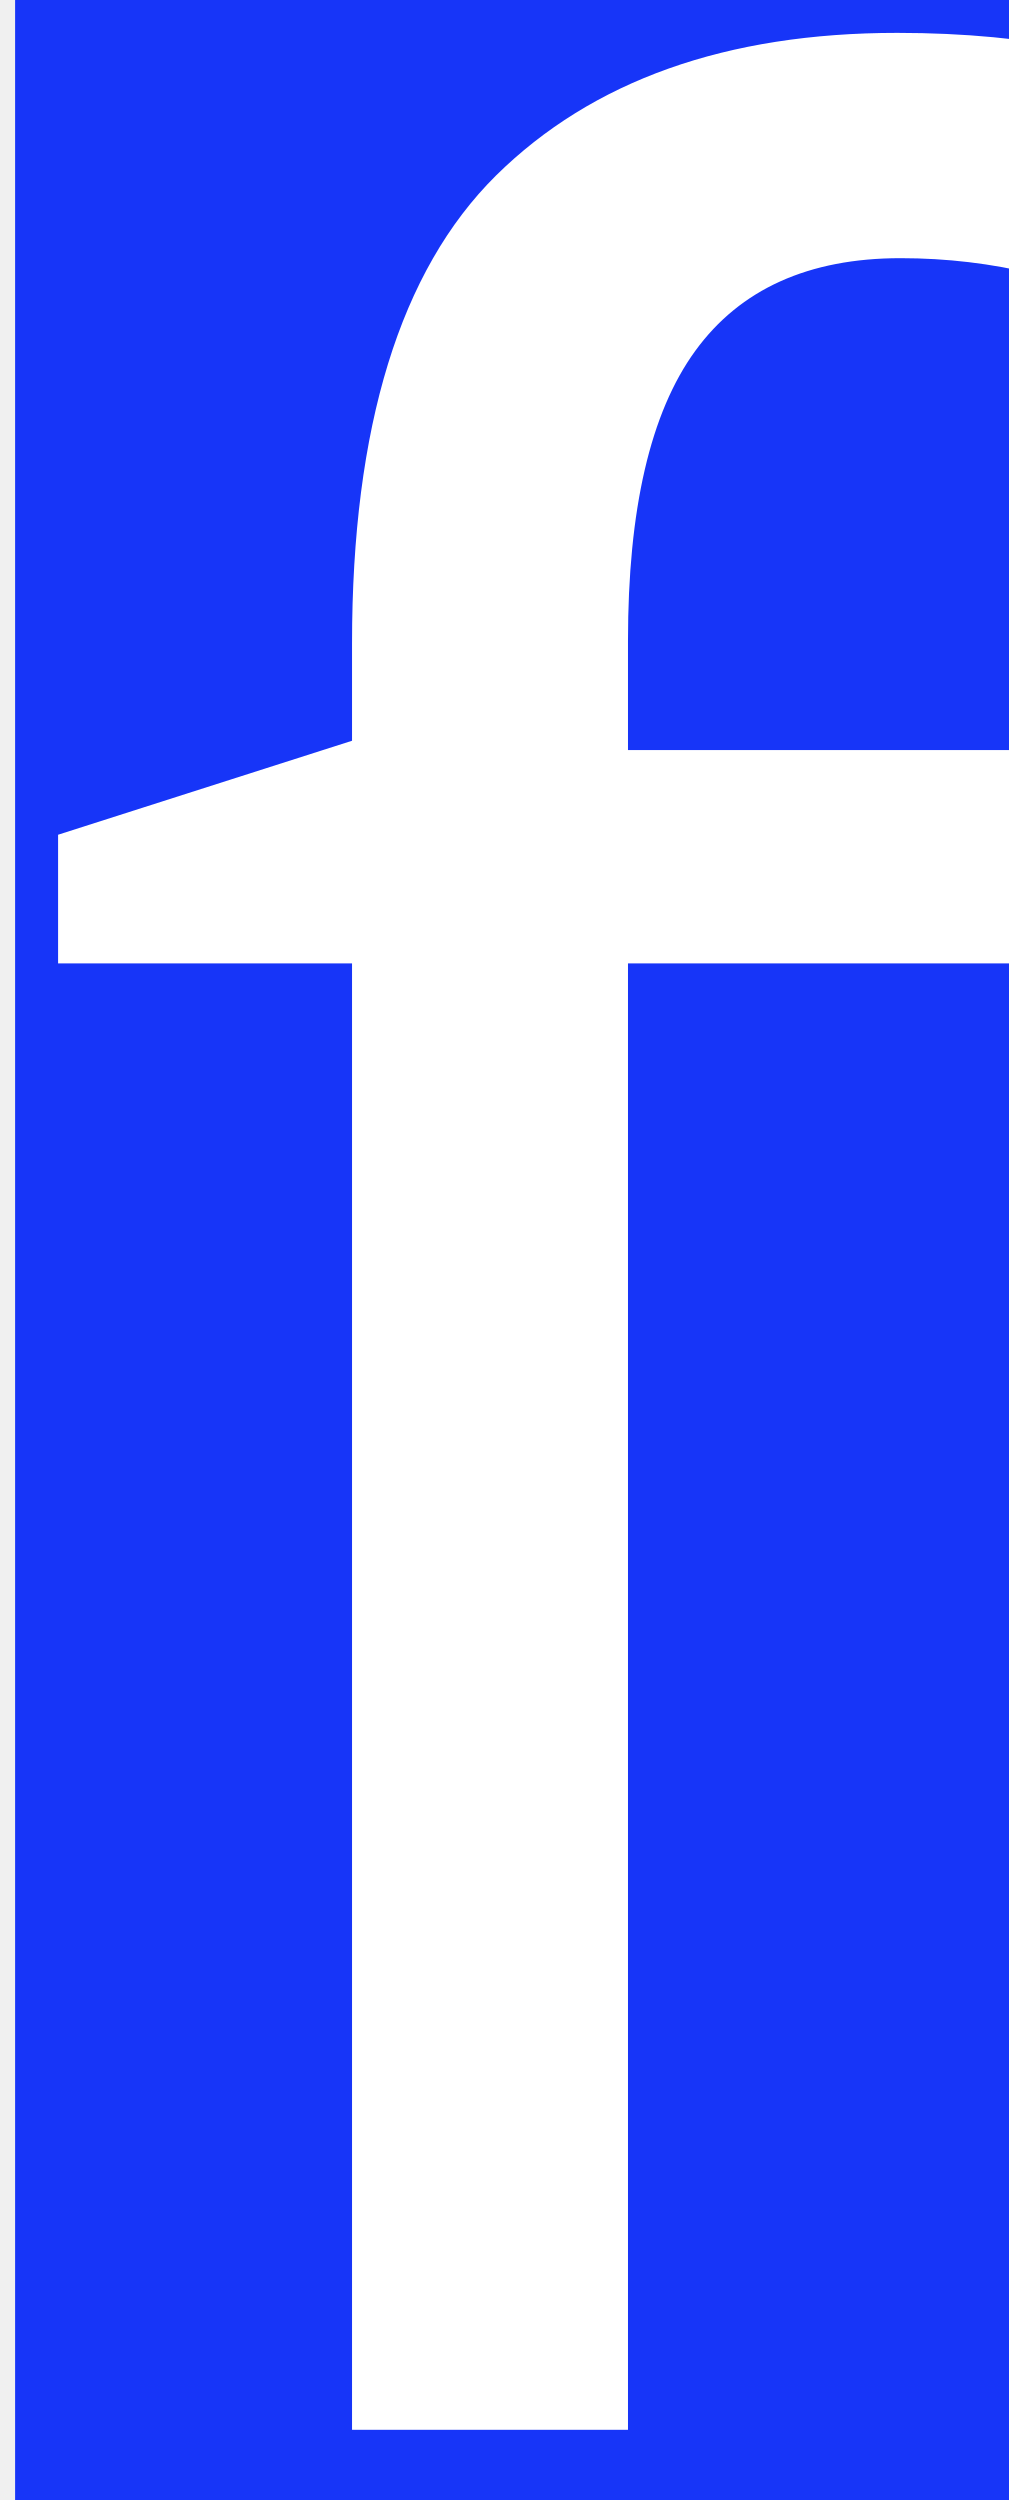
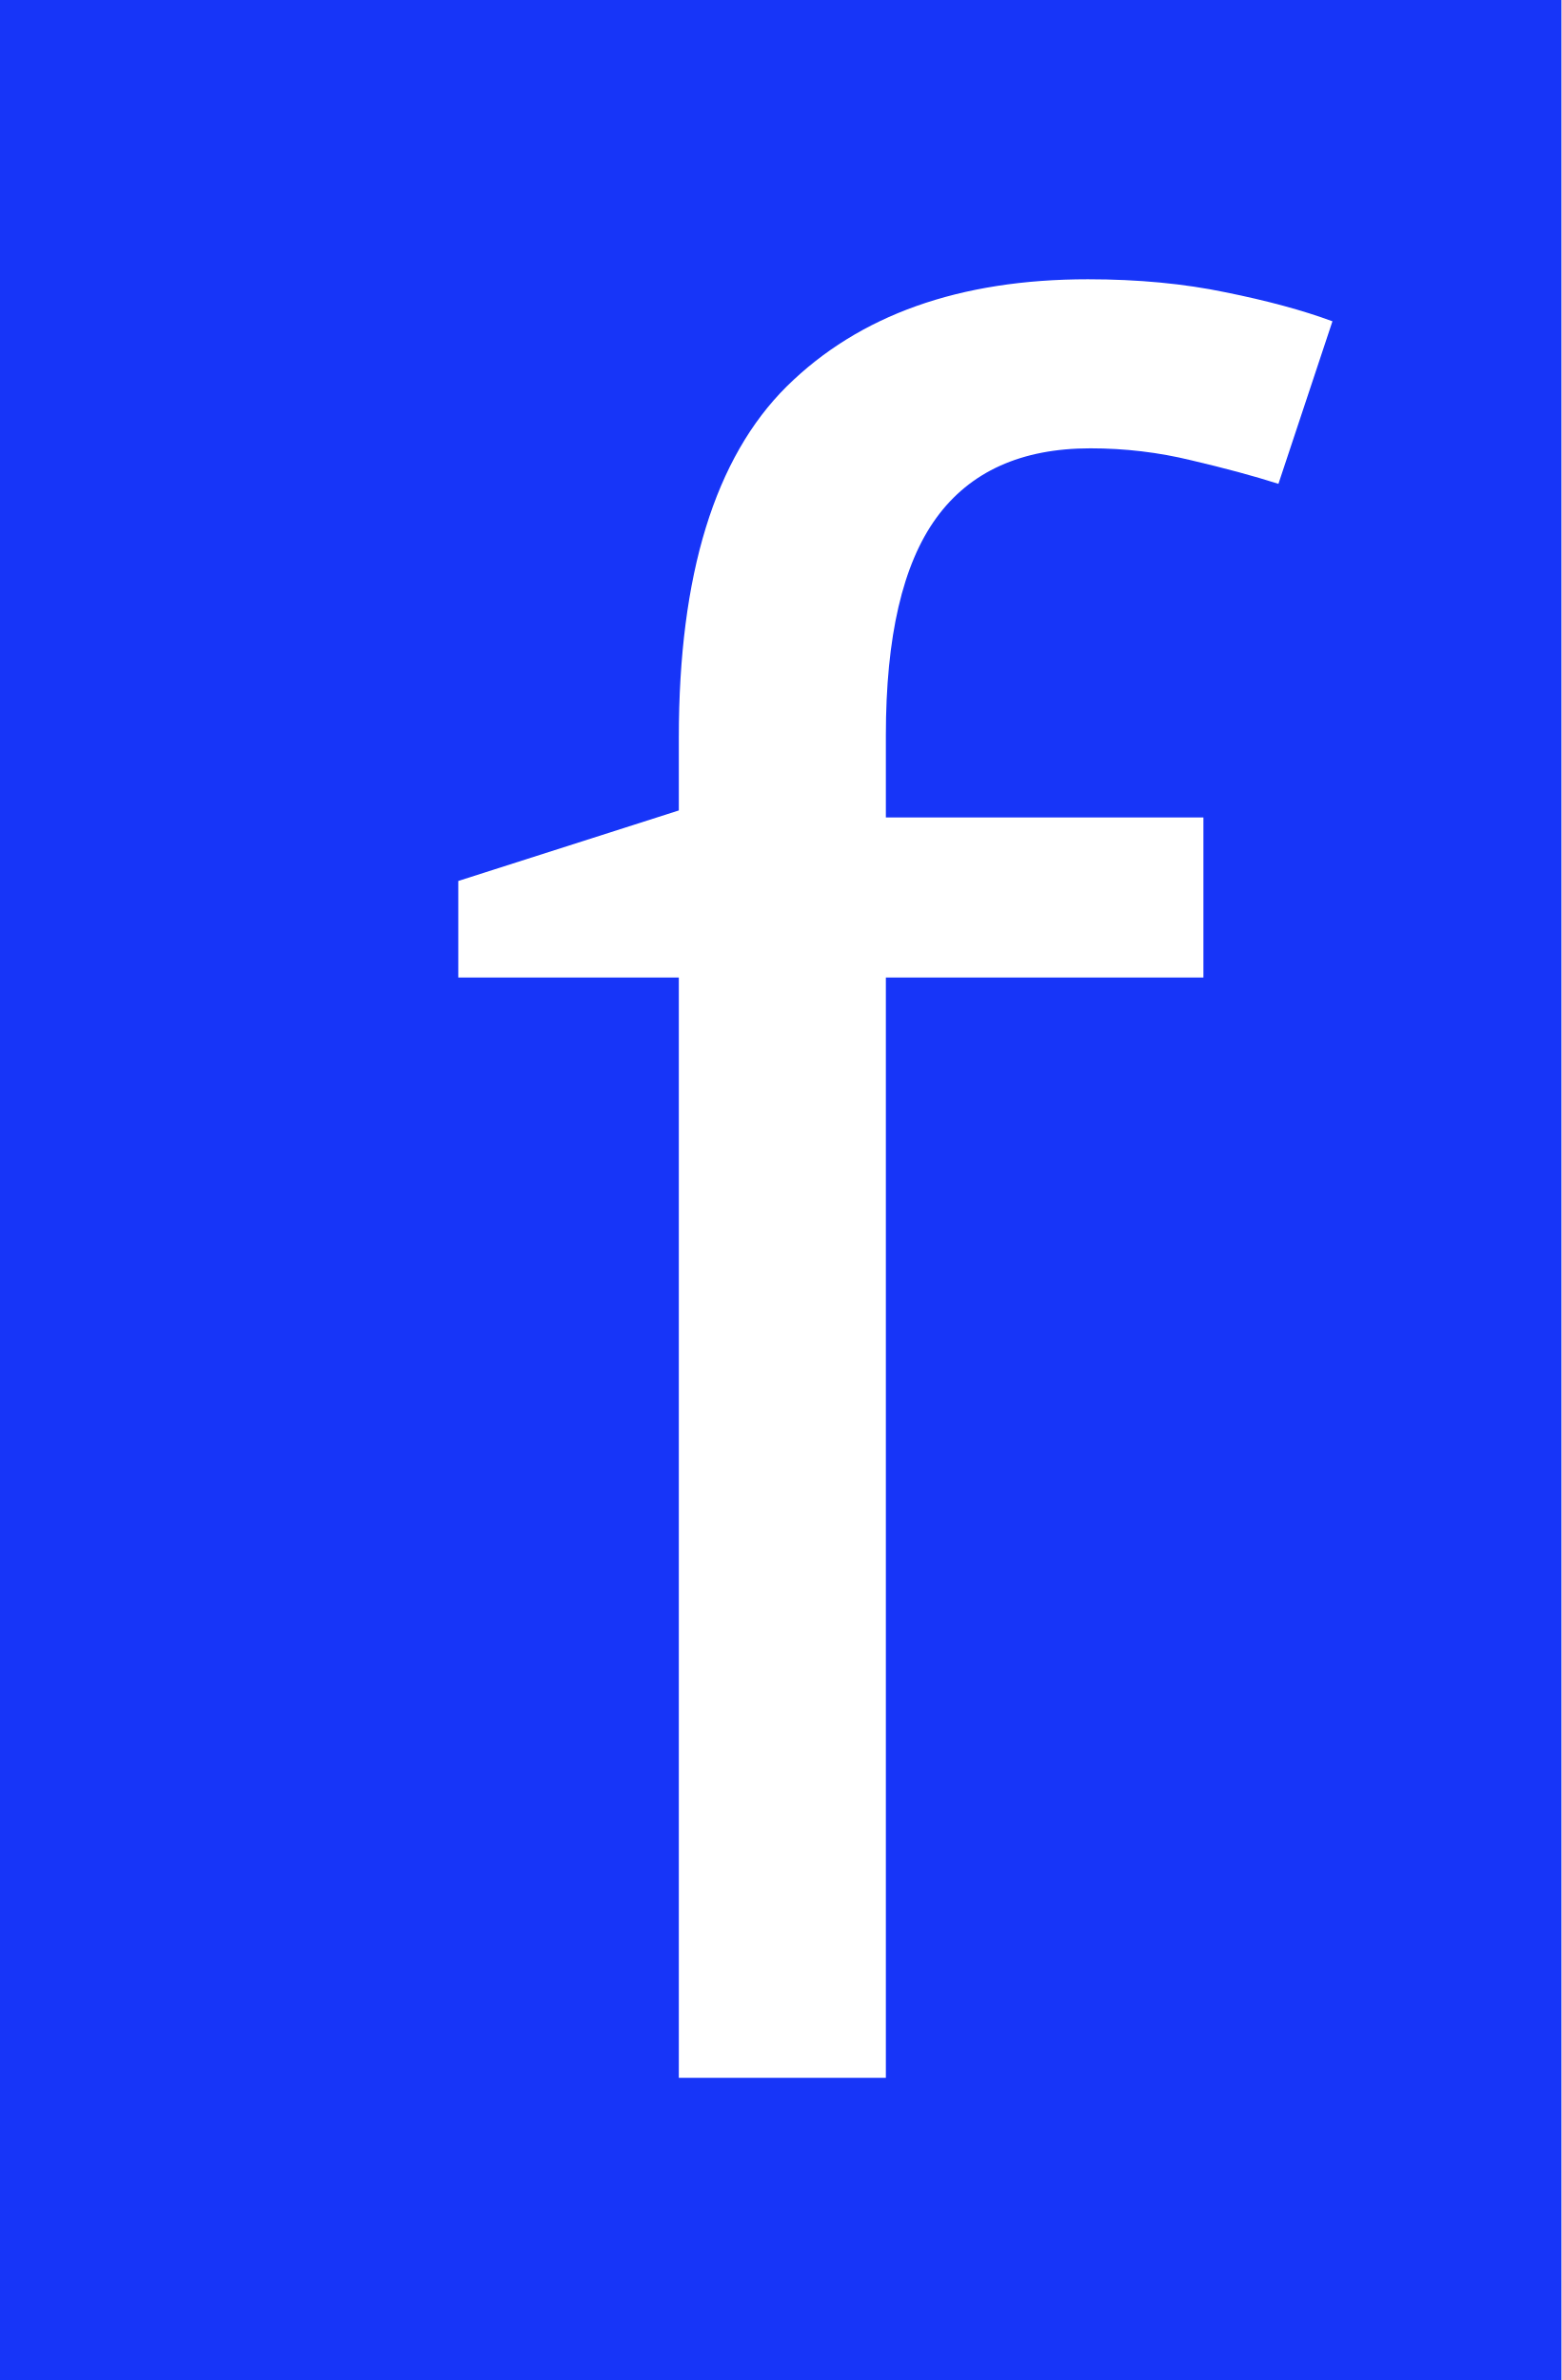
- <svg xmlns="http://www.w3.org/2000/svg" version="1.1" id="svg1" width="23.64" height="58.604" viewBox="0 0 23.64 58.604">
+ <svg xmlns="http://www.w3.org/2000/svg" version="1.1" id="svg1" width="39.191" height="59.729" viewBox="0 0 39.191 59.729">
  <defs id="defs1">
    <rect x="96.679" y="82.177" width="178.856" height="169.188" id="rect1" />
  </defs>
-   <rect style="fill:#1735f8;fill-opacity:1;stroke:none;stroke-width:3.066;stroke-linejoin:bevel;stroke-miterlimit:0;stroke-opacity:0.187" id="rect2" width="23.596" height="59.729" x="0.354" y="-0.073" />
-   <text xml:space="preserve" id="text1" style="font-style:normal;font-variant:normal;font-weight:normal;font-stretch:normal;font-size:73.453px;font-family:Optima;-inkscape-font-specification:'Optima, Normal';font-variant-ligatures:normal;font-variant-caps:normal;font-variant-numeric:normal;font-variant-east-asian:normal;text-align:center;writing-mode:lr-tb;direction:ltr;white-space:pre;shape-inside:url(#rect1);fill:#ffffff;fill-opacity:1;stroke:none;stroke-width:3;stroke-linejoin:bevel;stroke-miterlimit:0;stroke-opacity:0.187" transform="translate(-175.6462,-91.12777)">
-     <tspan x="175.898" y="148.085" id="tspan1">f</tspan>
+   <rect style="fill:#1735f8;fill-opacity:1;stroke:none;stroke-width:3.951;stroke-linejoin:bevel;stroke-miterlimit:0;stroke-opacity:0.187" id="rect2" width="39.191" height="59.729" x="0" y="0" />
+   <text xml:space="preserve" id="text1" style="font-style:normal;font-variant:normal;font-weight:normal;font-stretch:normal;font-size:73.453px;font-family:Optima;-inkscape-font-specification:'Optima, Normal';font-variant-ligatures:normal;font-variant-caps:normal;font-variant-numeric:normal;font-variant-east-asian:normal;text-align:center;writing-mode:lr-tb;direction:ltr;white-space:pre;shape-inside:url(#rect1);display:inline;fill:#ffffff;fill-opacity:1;stroke:none;stroke-width:3;stroke-linejoin:bevel;stroke-miterlimit:0;stroke-opacity:0.187" transform="matrix(0.8033446,0,0,0.8033446,-130.6954,-66.81748)">
+     <tspan x="175.898" y="148.085" id="tspan2">f</tspan>
  </text>
</svg>
